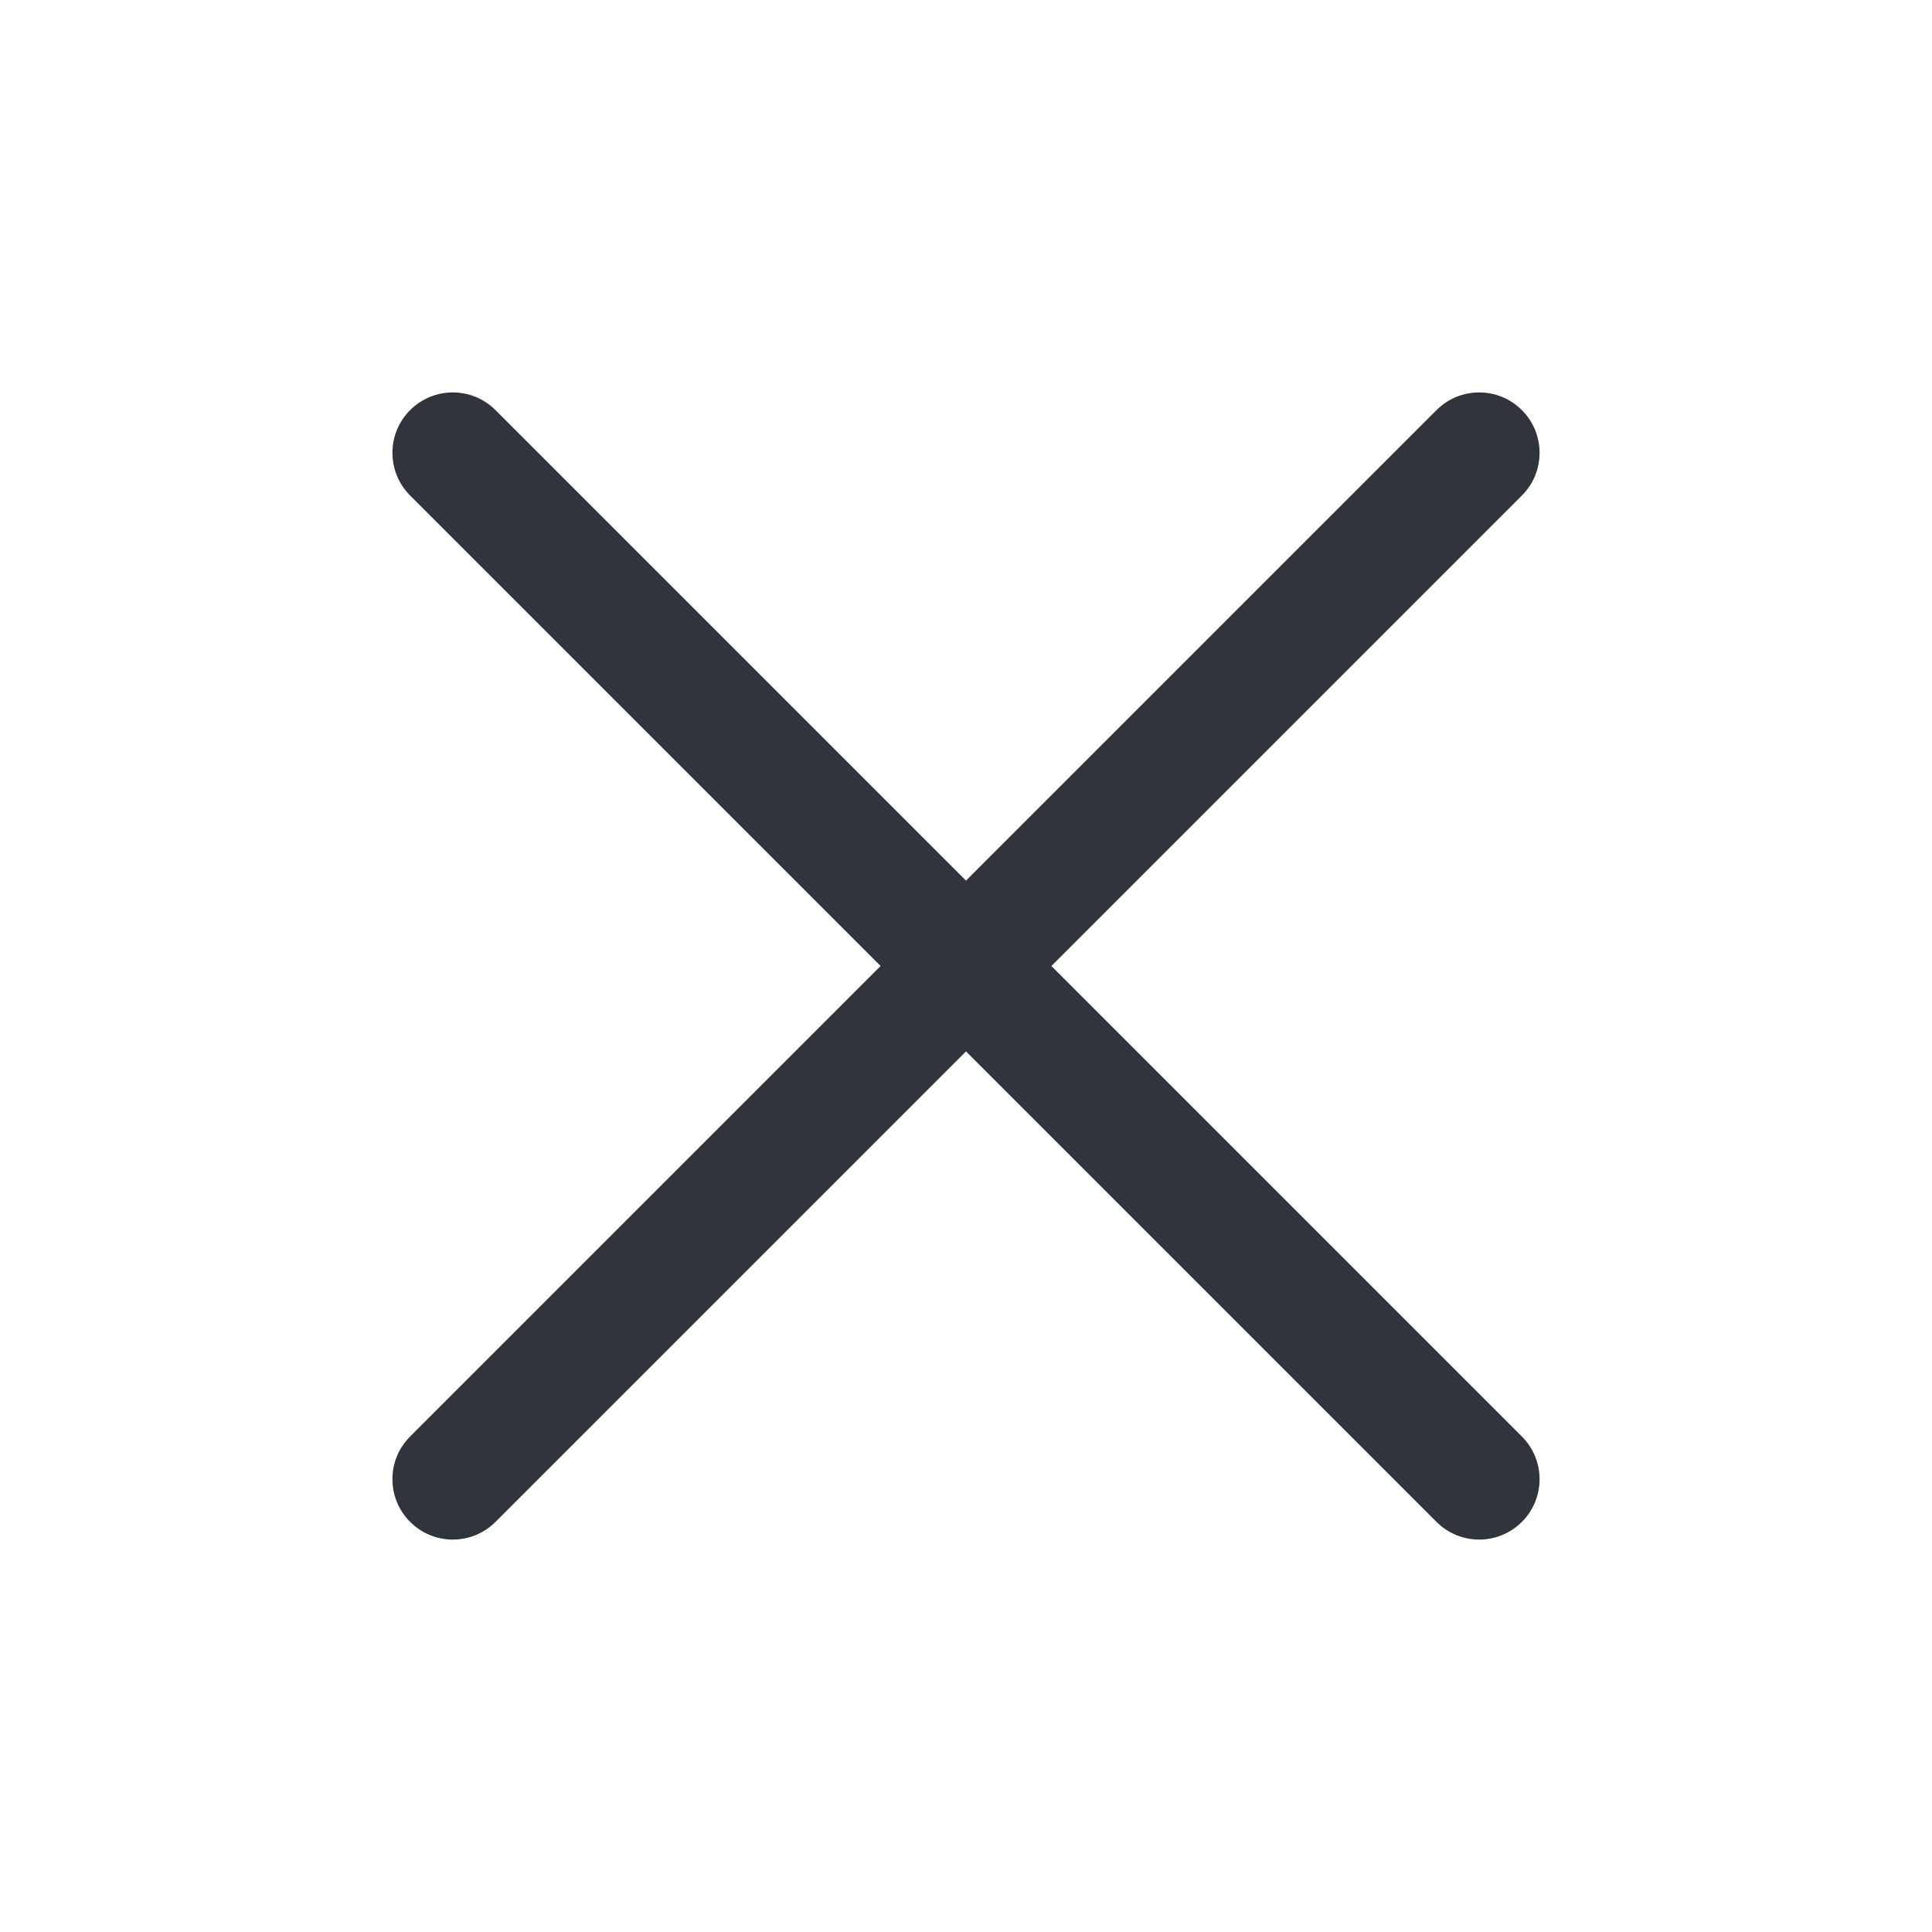
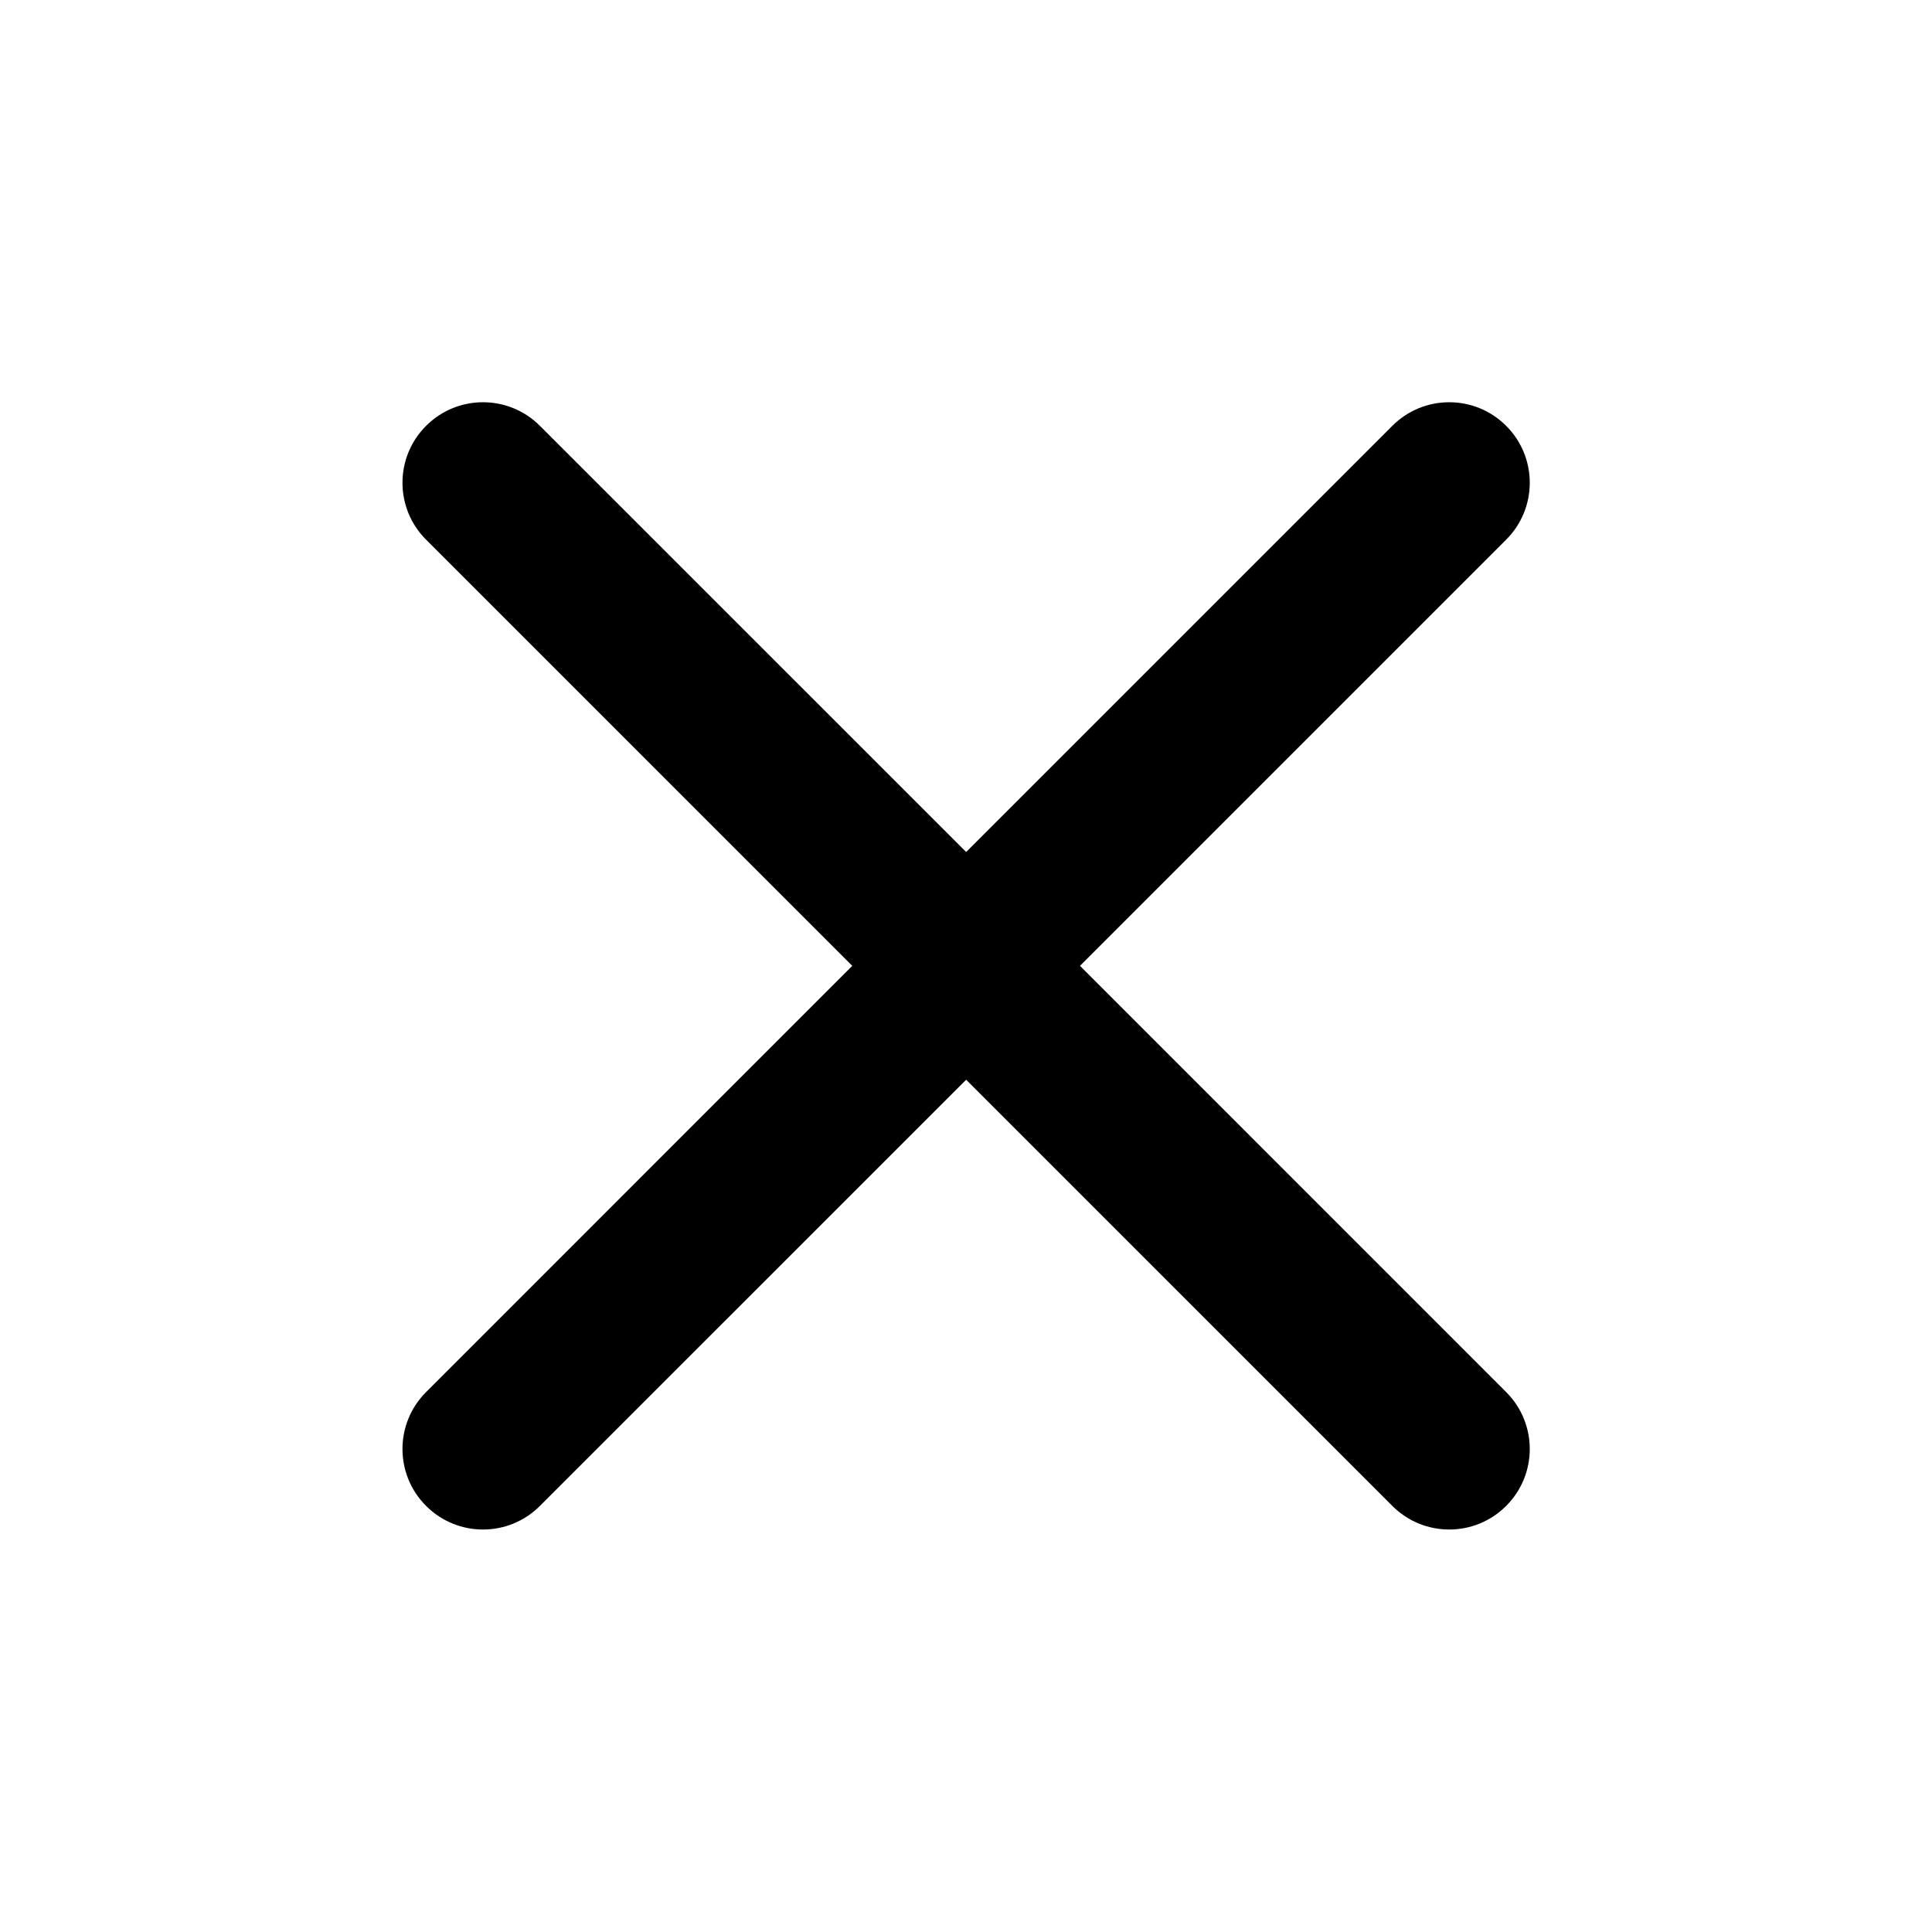
- <svg xmlns="http://www.w3.org/2000/svg" width="32" height="32" viewBox="0 0 32 32" fill="none">
-   <path fill-rule="evenodd" clip-rule="evenodd" d="M25.207 8.207C25.598 7.817 25.598 7.183 25.207 6.793C24.817 6.402 24.183 6.402 23.793 6.793L16 14.586L8.207 6.793C7.817 6.402 7.183 6.402 6.793 6.793C6.402 7.183 6.402 7.817 6.793 8.207L14.586 16L6.793 23.793C6.402 24.183 6.402 24.817 6.793 25.207C7.183 25.598 7.817 25.598 8.207 25.207L16 17.414L23.793 25.207C24.183 25.598 24.817 25.598 25.207 25.207C25.598 24.817 25.598 24.183 25.207 23.793L17.414 16L25.207 8.207Z" fill="#2F343D" />
+ <svg xmlns="http://www.w3.org/2000/svg" viewBox="0 0 24 24">
+   <path d="M5.293 6.704C4.902 6.314 4.902 5.68 5.293 5.29C5.683 4.899 6.317 4.899 6.707 5.29L12.002 10.584L17.296 5.29C17.686 4.899 18.32 4.899 18.71 5.29C19.101 5.68 19.101 6.314 18.71 6.704L13.416 11.998L18.71 17.293C19.101 17.683 19.101 18.317 18.71 18.707C18.32 19.098 17.686 19.098 17.296 18.707L12.002 13.413L6.707 18.707C6.317 19.098 5.683 19.098 5.293 18.707C4.902 18.317 4.902 17.683 5.293 17.293L10.587 11.998L5.293 6.704Z" />
</svg>
